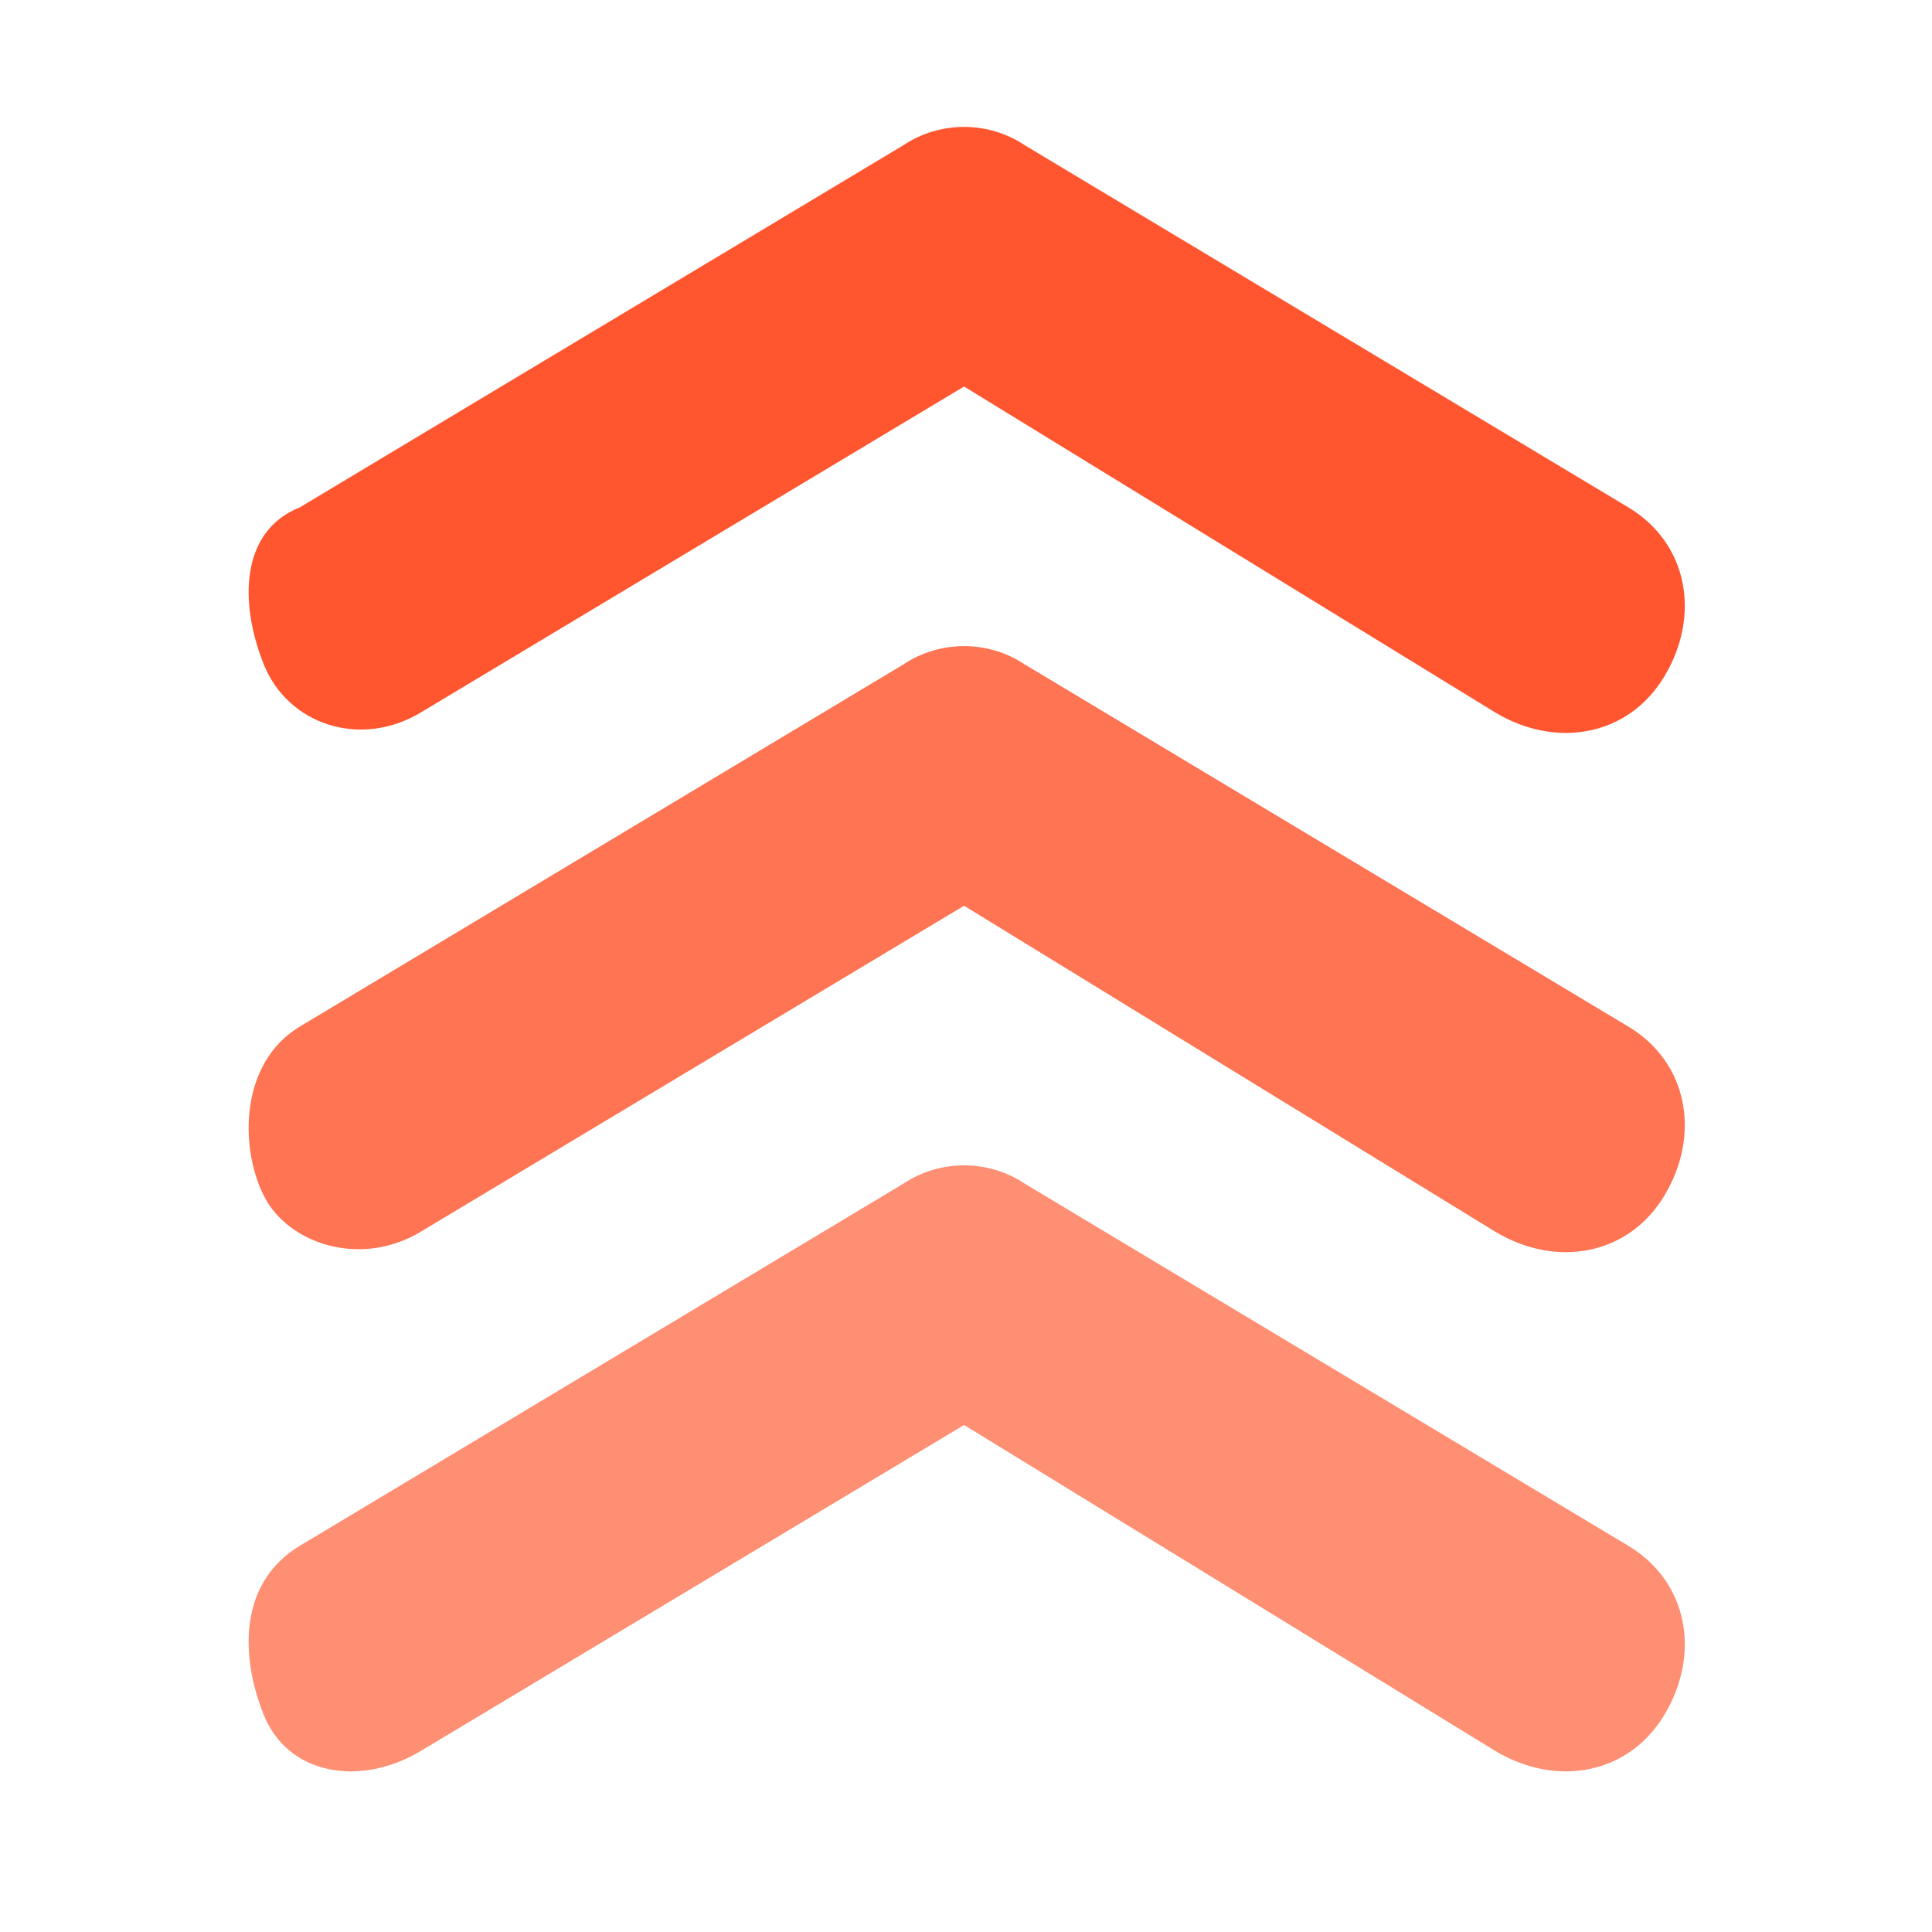
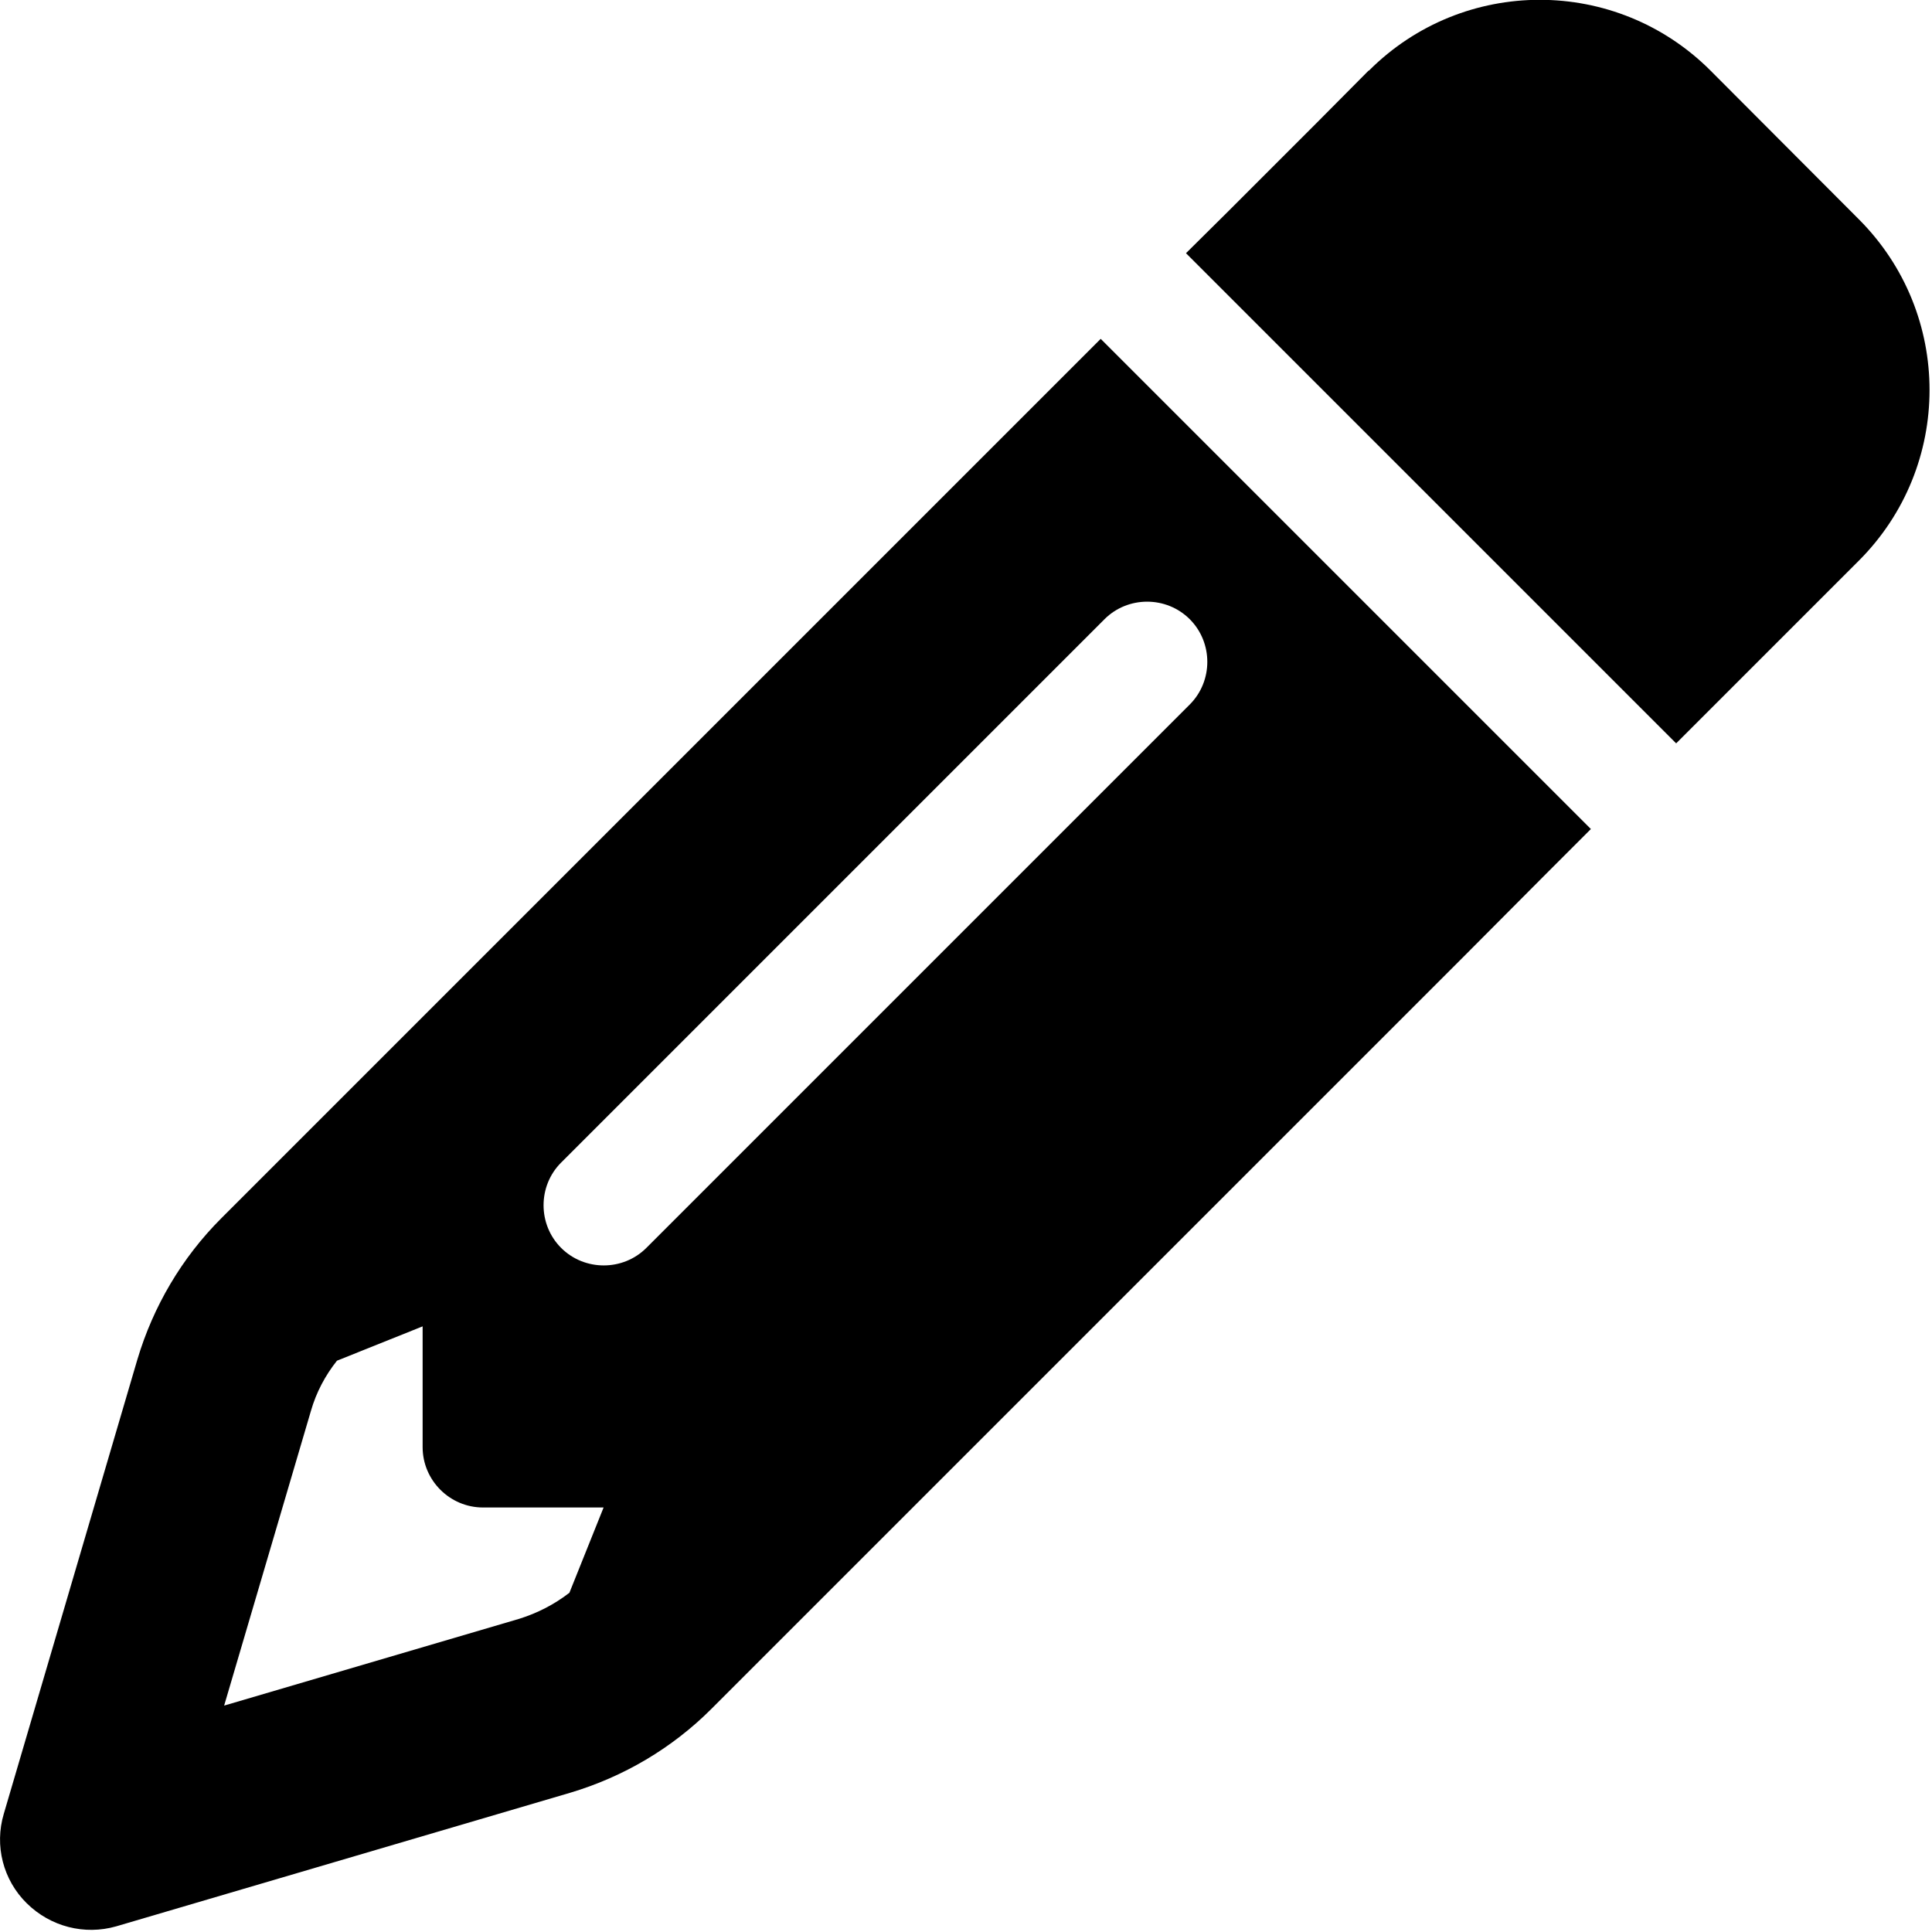
- <svg xmlns="http://www.w3.org/2000/svg" viewBox="0 0 16 16">
-   <path d="M7.984 3.201l-4.5 2.7c-.5.3-1.1.1-1.3-.4s-.2-1.1.3-1.3l5-3c.3-.2.7-.2 1 0l5 3c.5.3.6.9.3 1.4-.3.5-.9.6-1.4.3l-4.4-2.7z" fill="#ff5630" />
-   <path d="M3.484 10.201c-.5.3-1.1.1-1.3-.3s-.2-1.1.3-1.4l5-3c.3-.2.7-.2 1 0l5 3c.5.3.6.9.3 1.4-.3.5-.9.6-1.4.3l-4.4-2.7-4.5 2.7z" fill="#ff7452" />
-   <path d="M3.484 14.501c-.5.3-1.1.2-1.3-.3s-.2-1.1.3-1.4l5-3c.3-.2.7-.2 1 0l5 3c.5.3.6.9.3 1.4-.3.5-.9.6-1.4.3l-4.4-2.7-4.5 2.7z" fill="#ff8f73" />
+ <svg xmlns="http://www.w3.org/2000/svg" viewBox="0 0 512 512">
+   <path d="M410.3 231l11.3-11.3-33.9-33.9-62.1-62.1L291.7 89.8l-11.3 11.3-22.6 22.6L58.6 322.9c-10.4 10.4-18 23.3-22.2 37.4L1 480.7c-2.5 8.4-.2 17.5 6.1 23.7s15.3 8.5 23.7 6.1l120.3-35.4c14.1-4.2 27-11.8 37.4-22.2L387.7 253.7 410.3 231zM160 399.4l-9.1 22.7c-4 3.1-8.5 5.4-13.3 6.9L59.4 452l23-78.1c1.4-4.9 3.8-9.4 6.9-13.3l22.7-9.1 0 32c0 8.8 7.2 16 16 16l32 0zM362.7 18.7L348.3 33.2 325.7 55.8 314.3 67.1l33.9 33.9 62.1 62.1 33.9 33.9 11.3-11.3 22.6-22.6 14.5-14.5c25-25 25-65.5 0-90.5L453.3 18.7c-25-25-65.5-25-90.5 0zm-47.4 168l-144 144c-6.2 6.2-16.4 6.2-22.6 0s-6.2-16.4 0-22.6l144-144c6.2-6.2 16.4-6.2 22.6 0s6.2 16.4 0 22.6z" />
</svg>
